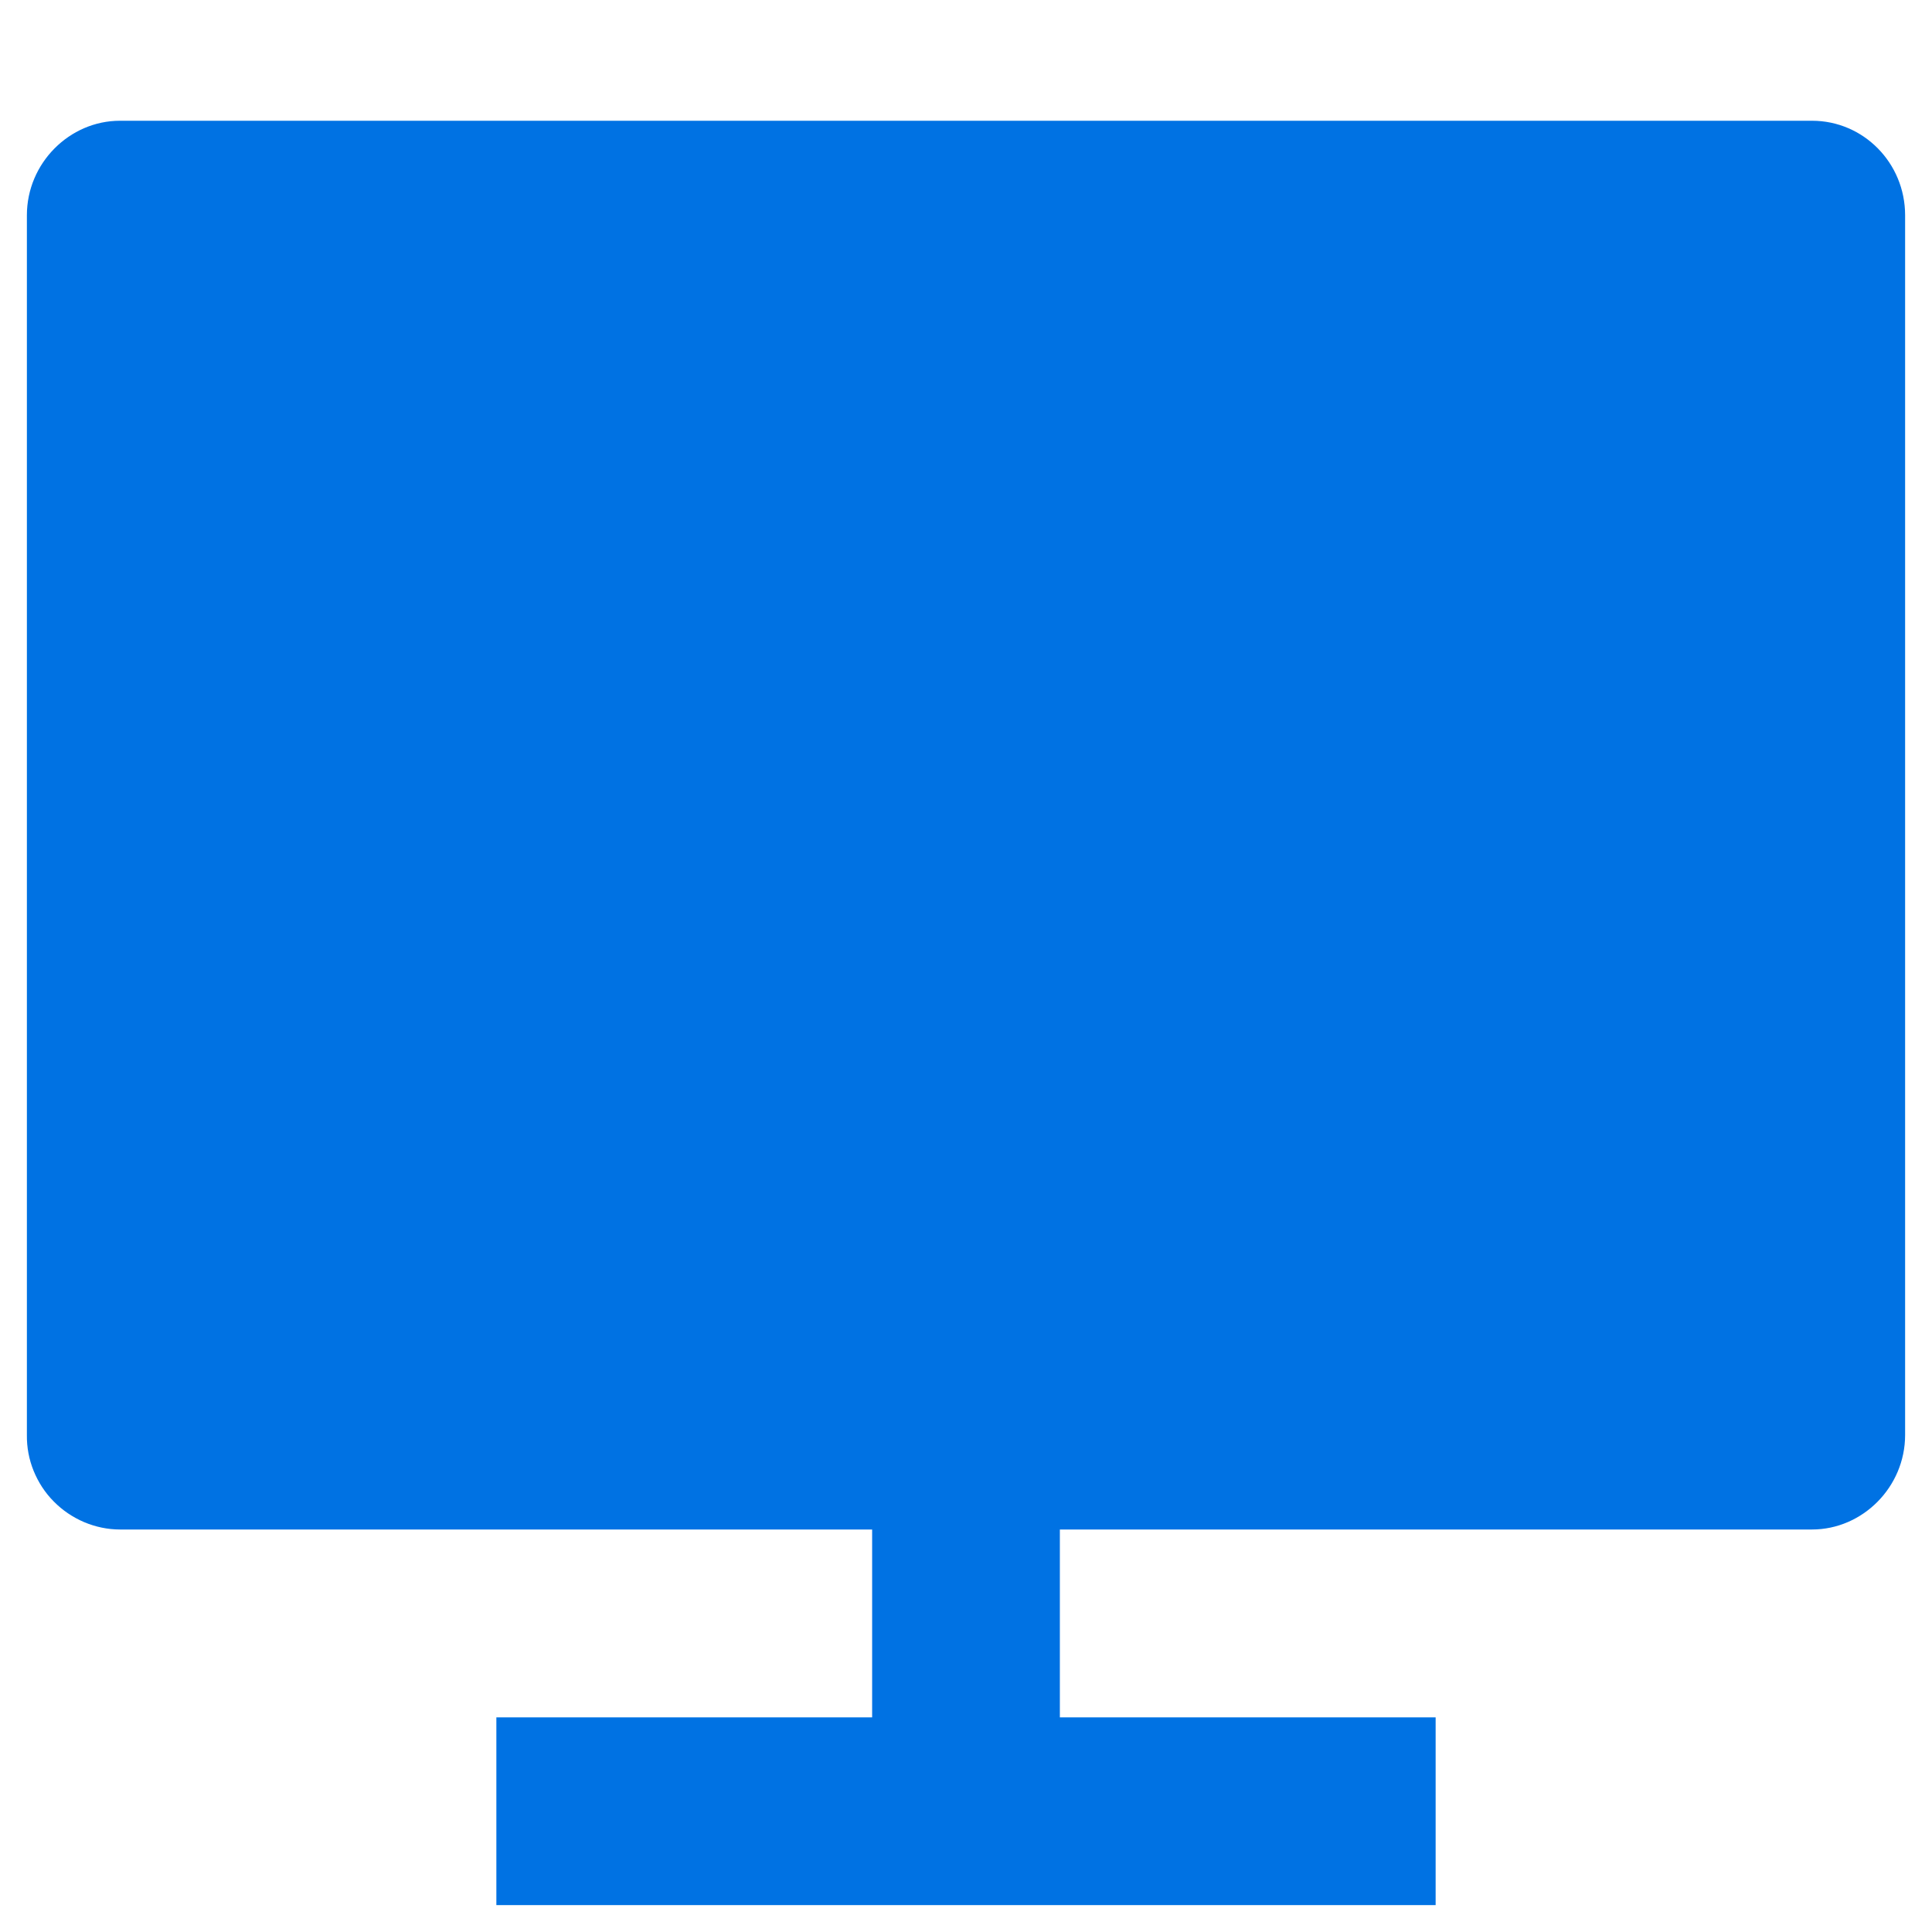
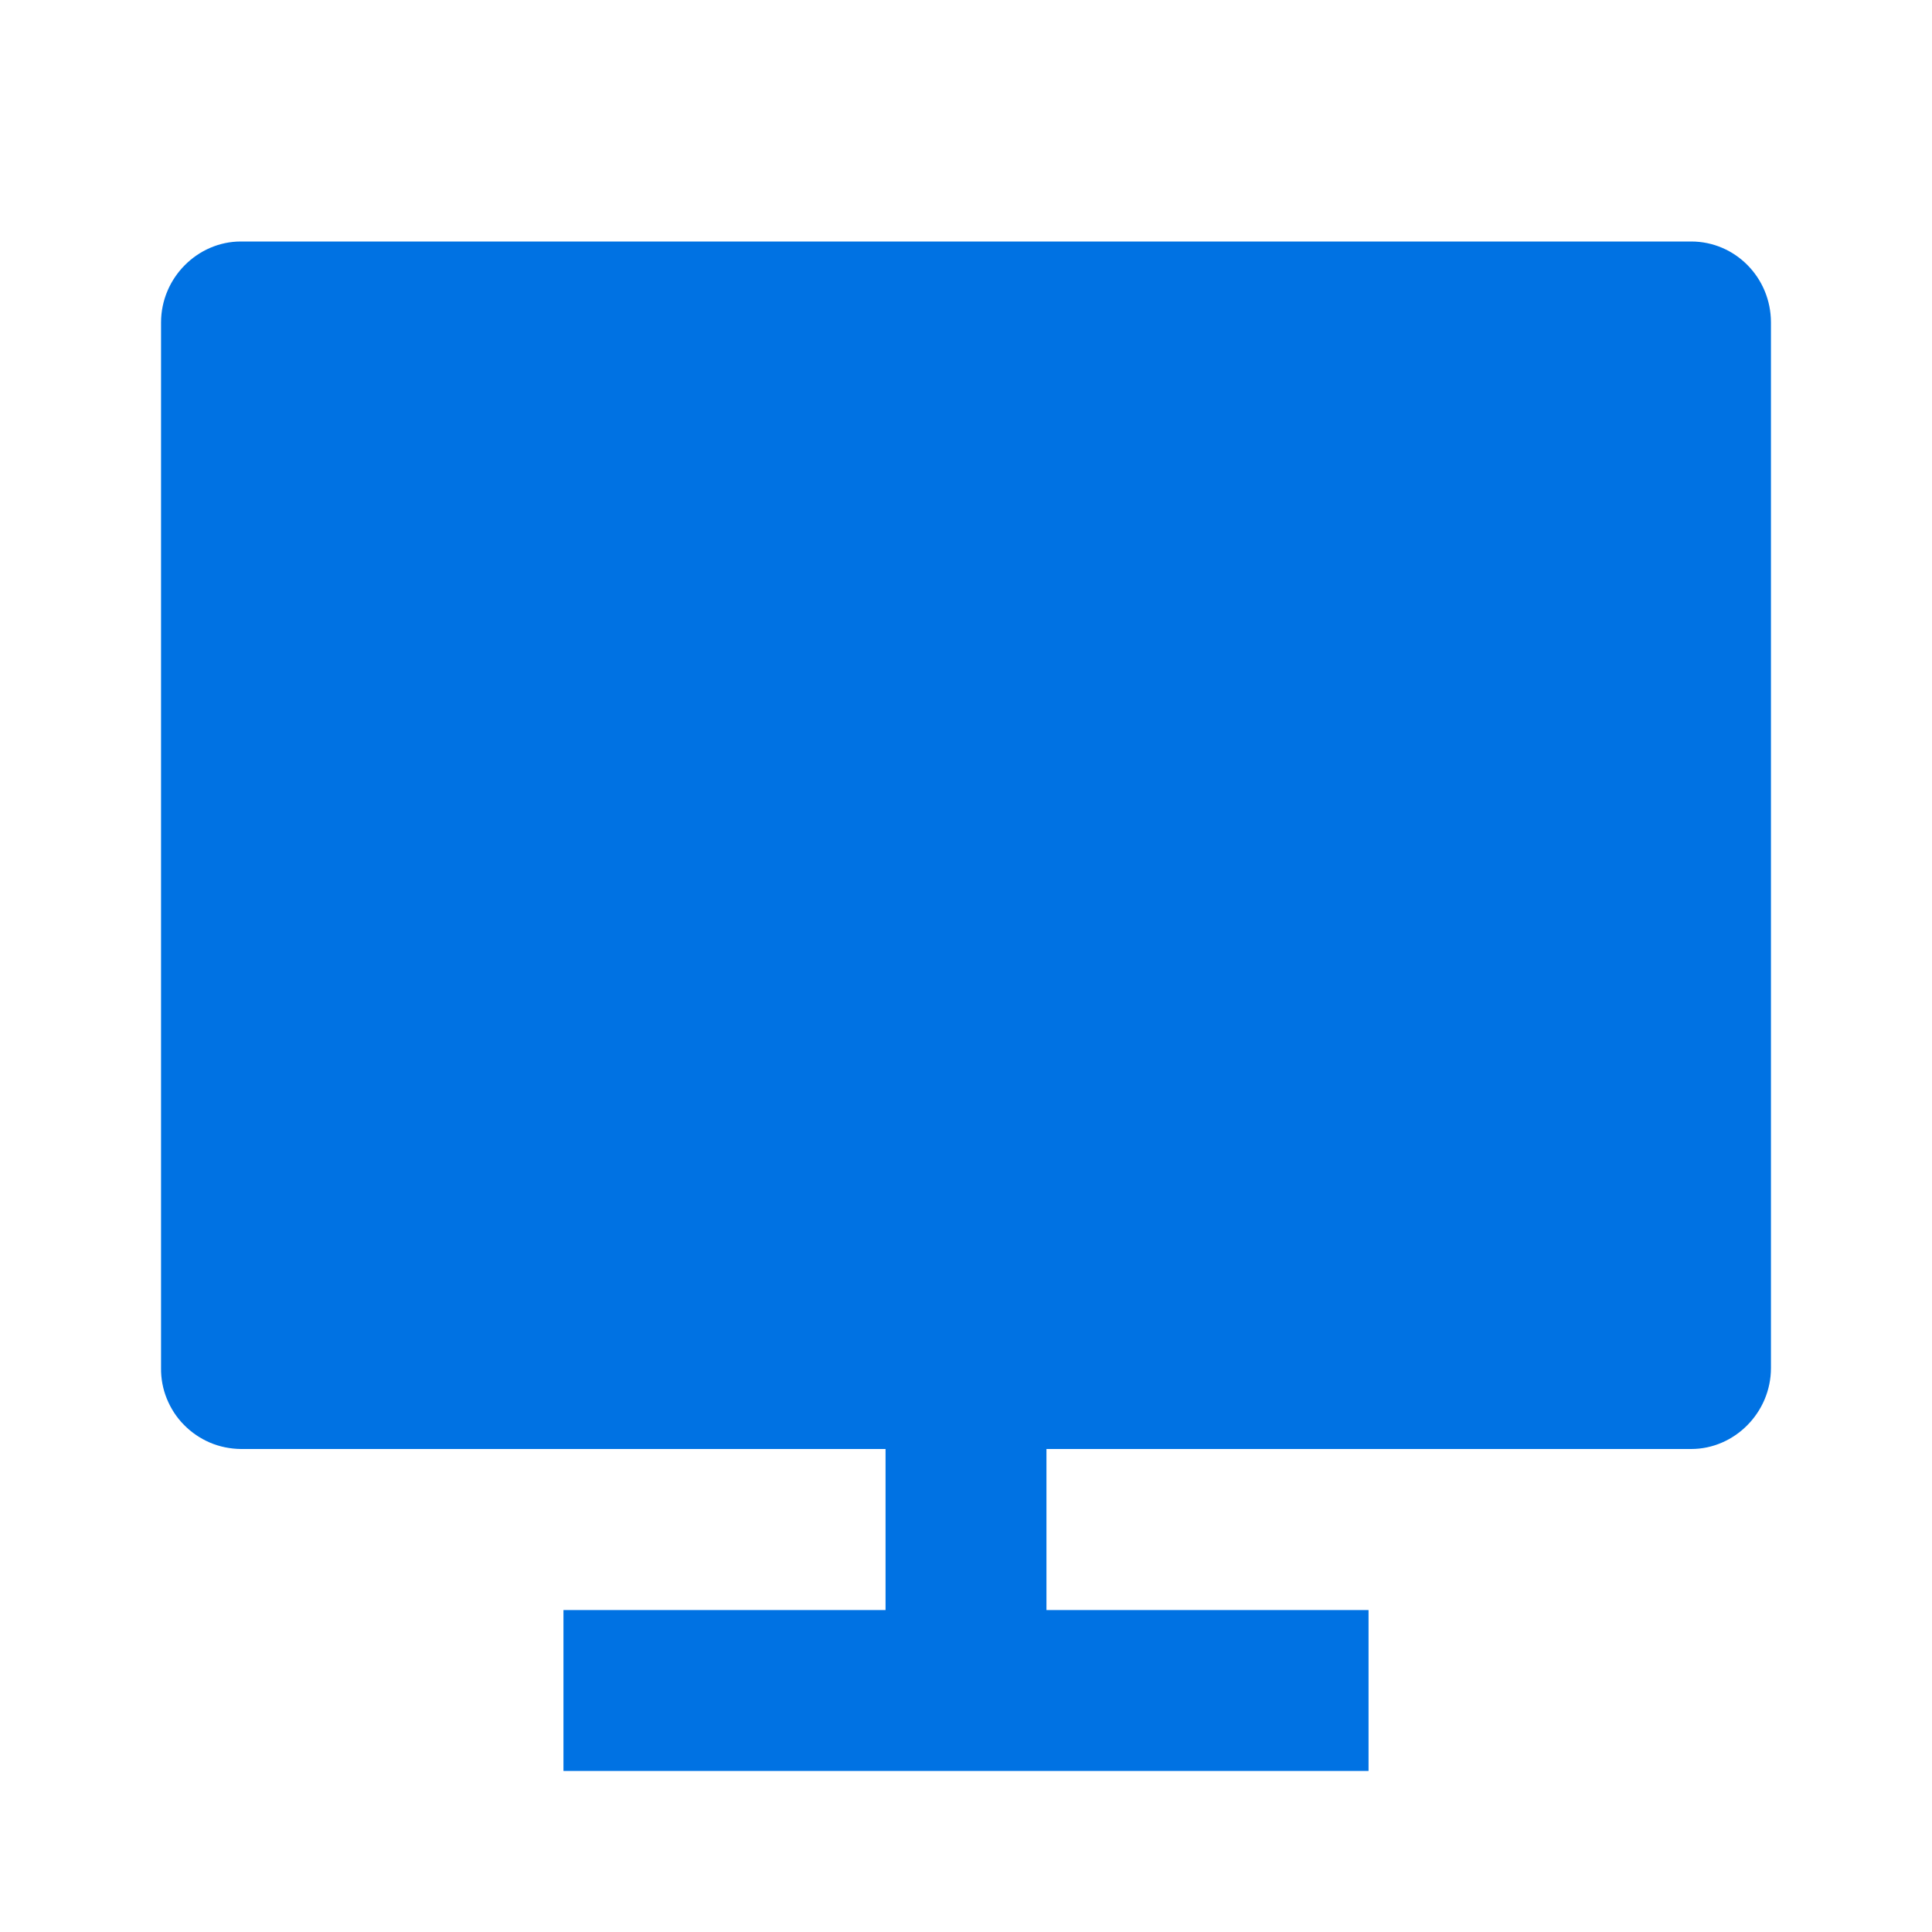
- <svg xmlns="http://www.w3.org/2000/svg" width="12" height="12" viewBox="0 0 12 12" fill="none">
-   <path d="M6.583 9.5V10.667H8.917V11.833H3.083V10.667H5.417V9.5H0.745C0.669 9.5 0.593 9.484 0.522 9.454C0.452 9.424 0.388 9.381 0.334 9.326C0.28 9.272 0.238 9.207 0.209 9.136C0.18 9.065 0.166 8.989 0.167 8.913V1.337C0.167 1.013 0.432 0.75 0.745 0.75H11.255C11.574 0.75 11.833 1.012 11.833 1.337V8.913C11.833 9.237 11.568 9.5 11.255 9.5H6.583Z" fill="#0072E3" />
+ <svg xmlns="http://www.w3.org/2000/svg" width="14" height="14" viewBox="0 0 14 14" fill="none">
+   <path d="M7.583 10.5V11.667H9.917V12.833H4.083V11.667H6.417V10.5H1.745C1.669 10.499 1.593 10.484 1.522 10.454C1.452 10.424 1.388 10.381 1.334 10.326C1.28 10.272 1.238 10.207 1.209 10.136C1.18 10.065 1.166 9.989 1.167 9.913V2.337C1.167 2.013 1.432 1.75 1.745 1.75H12.255C12.574 1.75 12.833 2.012 12.833 2.337V9.913C12.833 10.237 12.568 10.5 12.255 10.5H7.583V10.5Z" fill="#0072E3" />
</svg>
